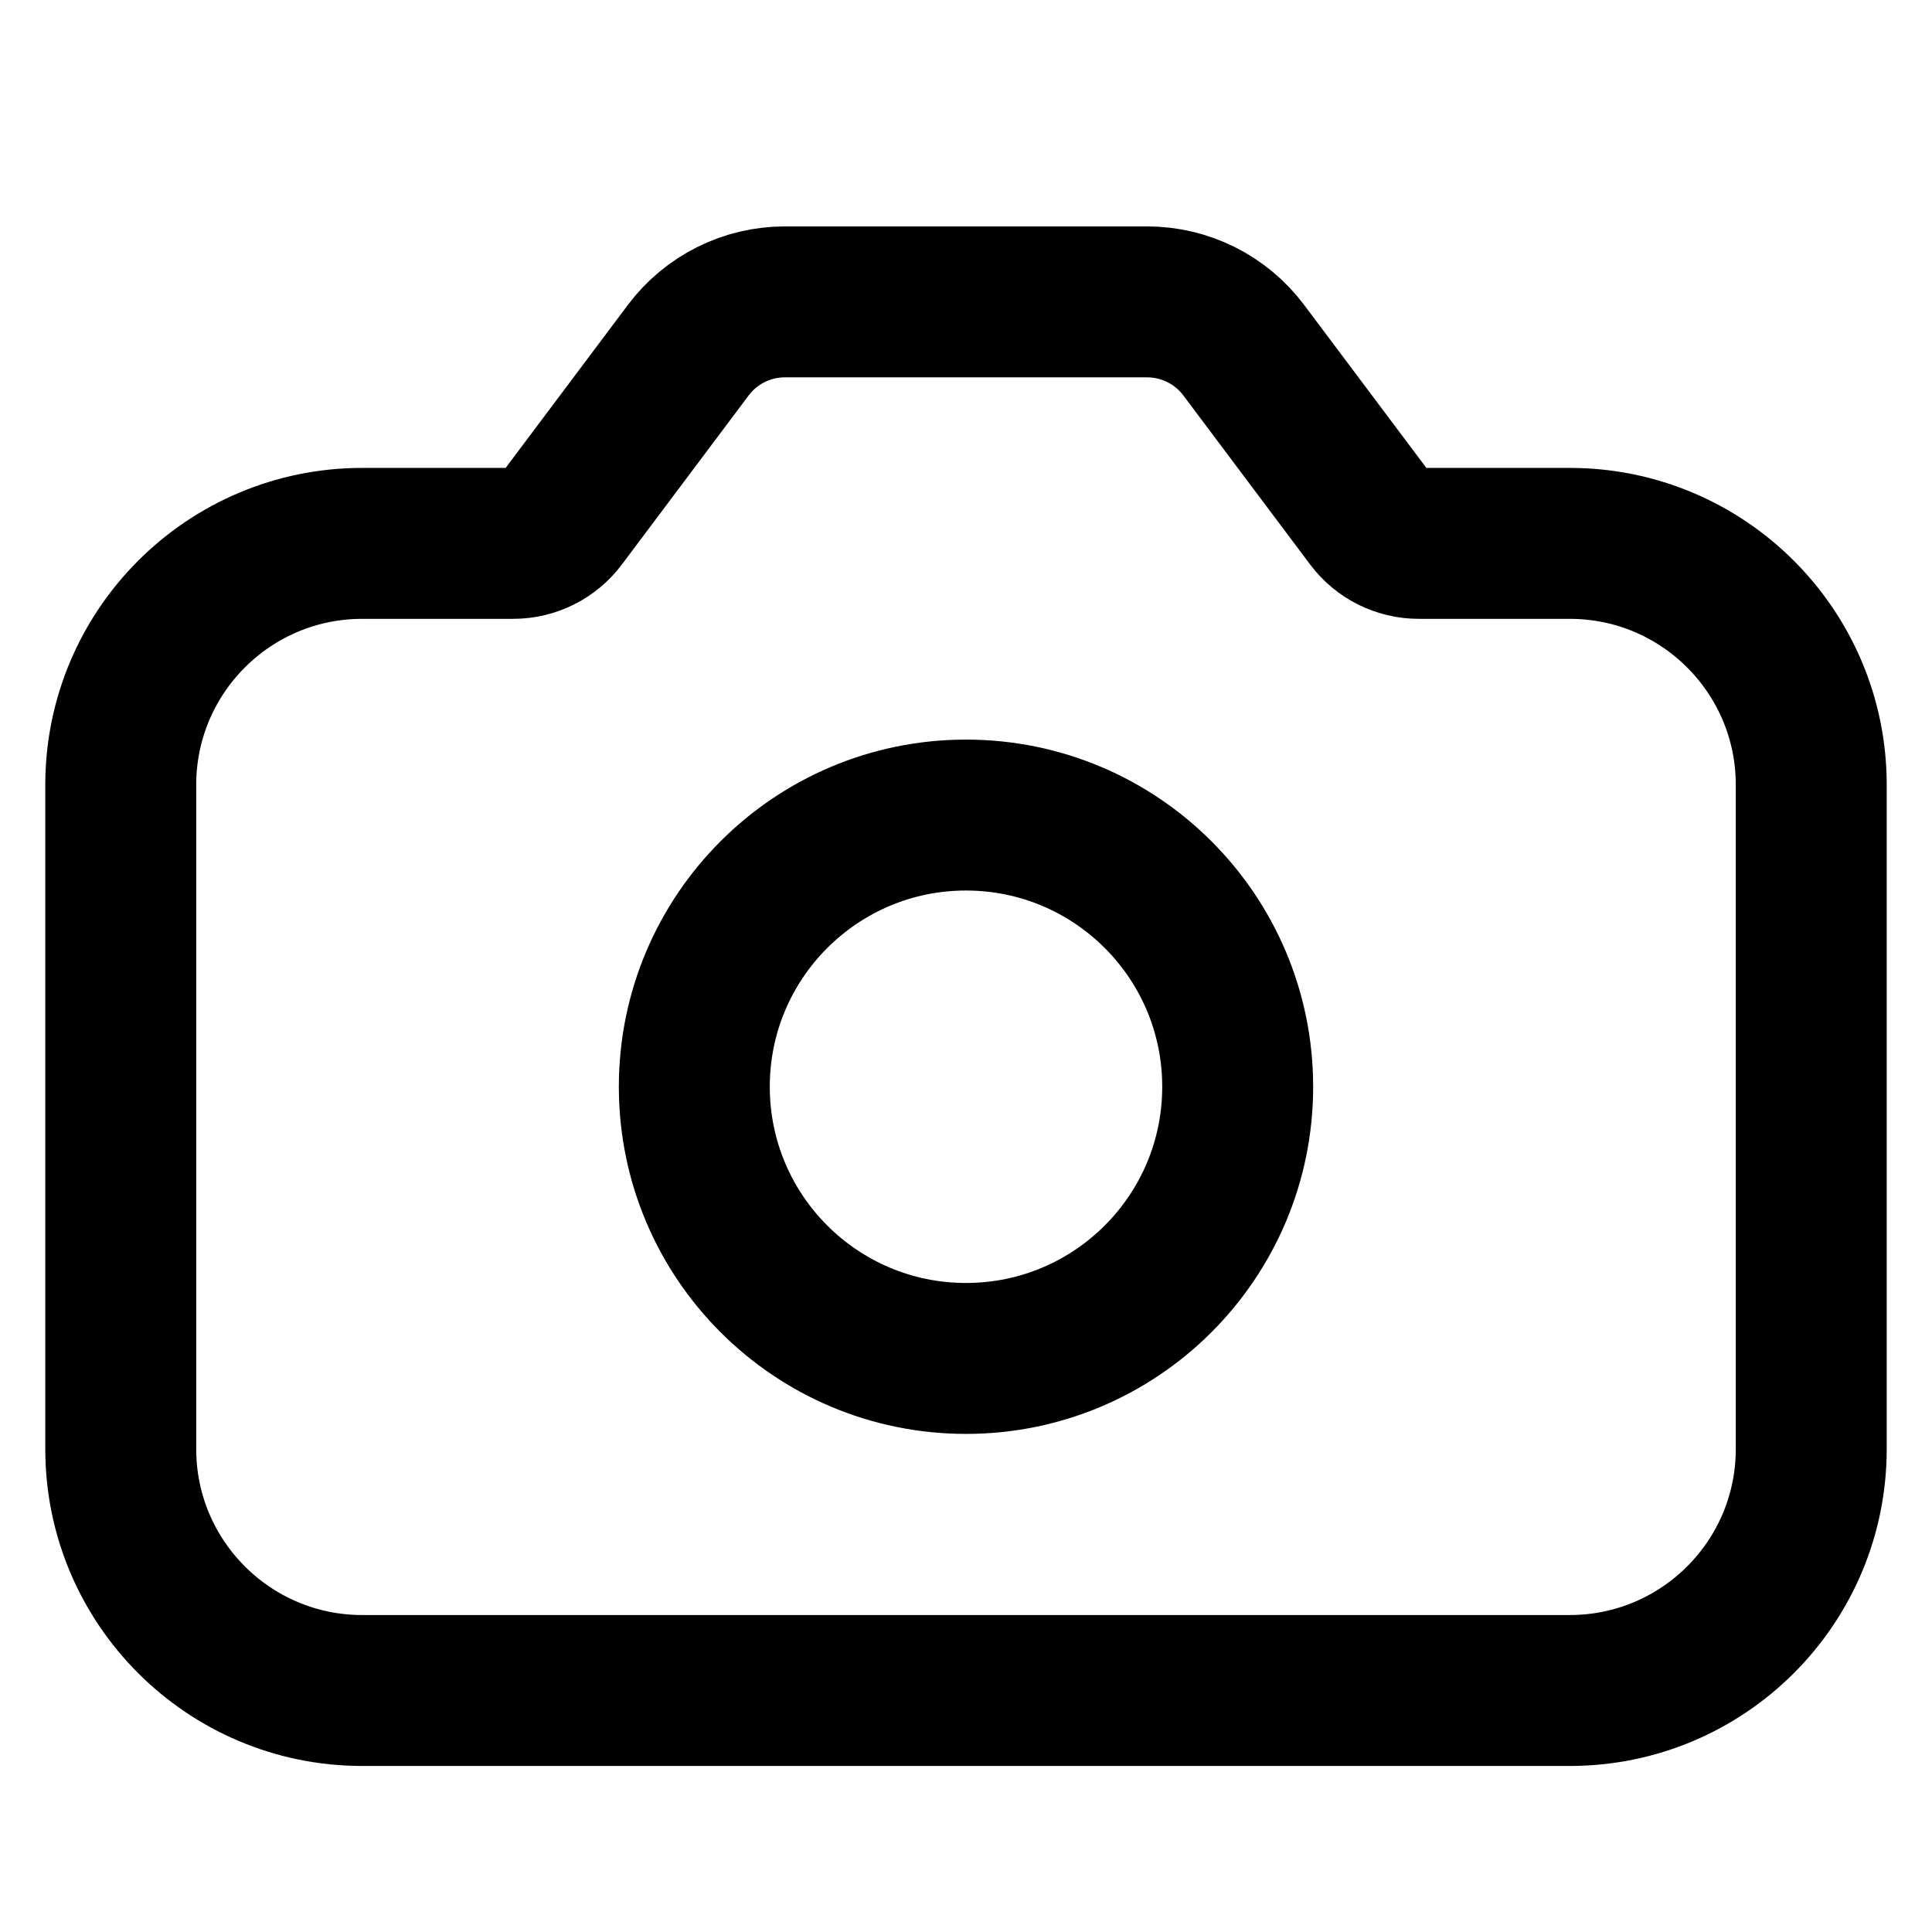
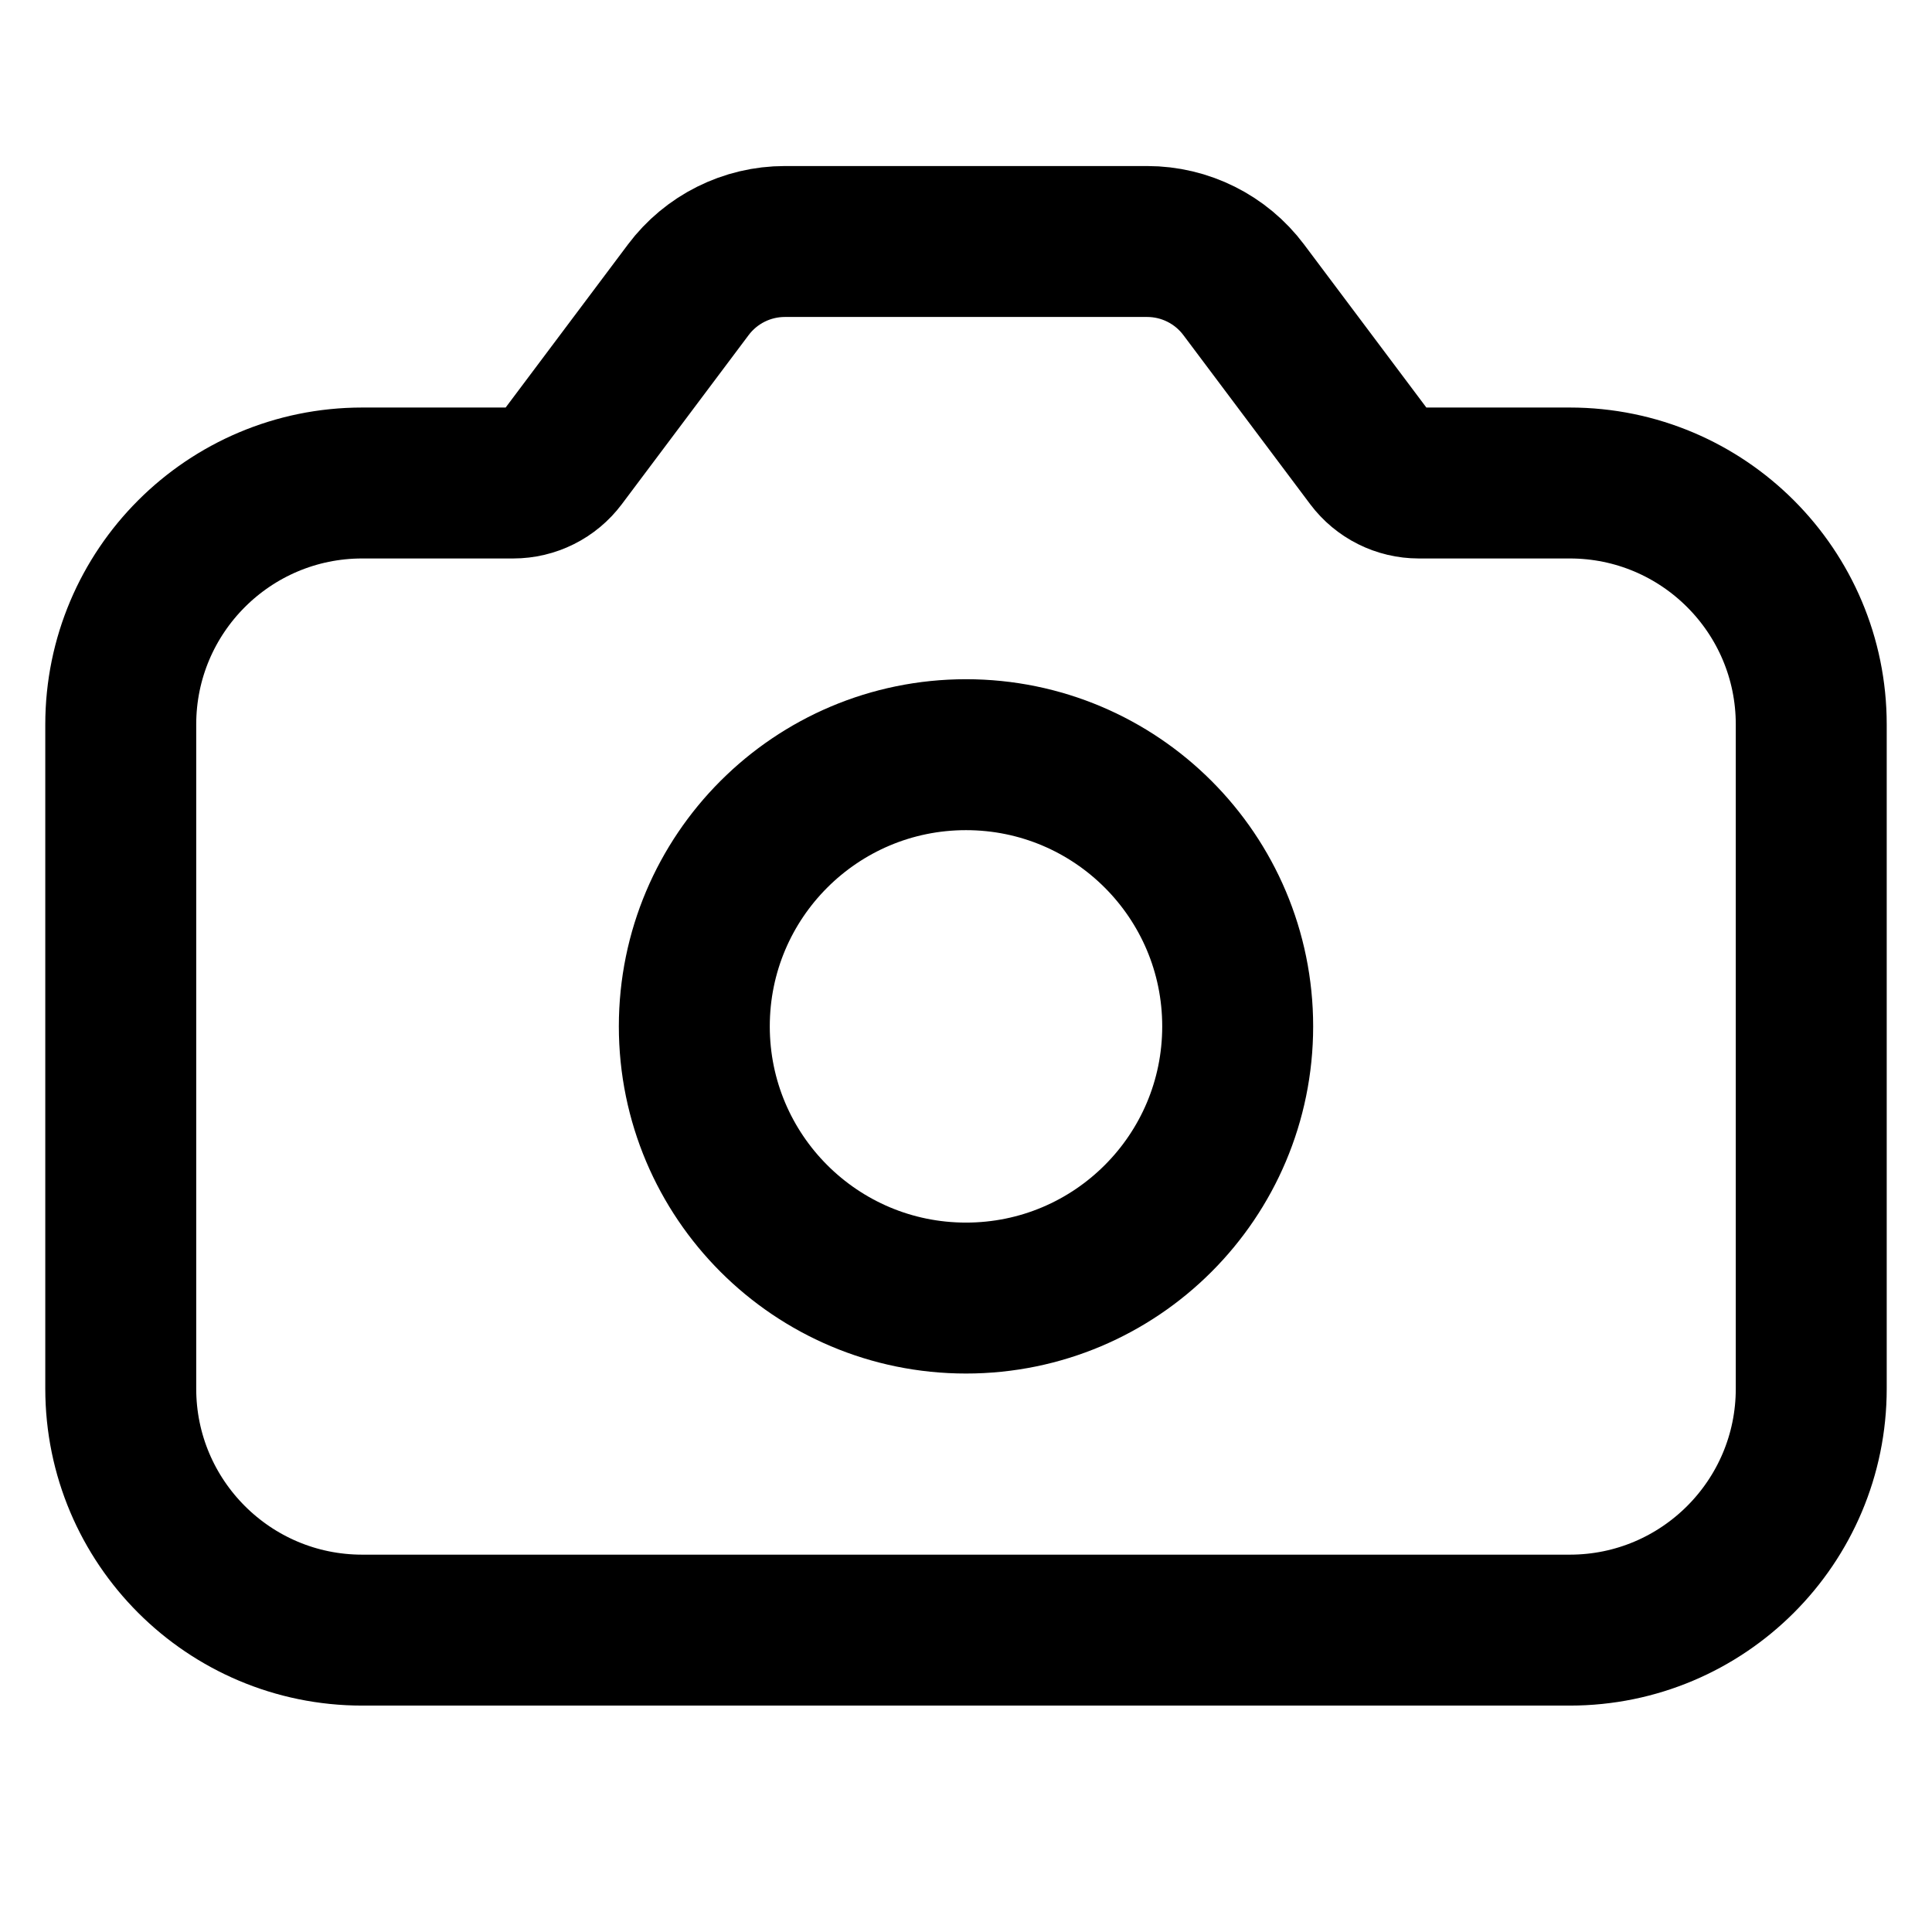
<svg xmlns="http://www.w3.org/2000/svg" width="64" height="64" viewBox="0 0 64 64" fill="none">
-   <path d="M4 26C4 21.582 7.582 18 12 18H17C17.63 18 18.222 17.704 18.6 17.2L22.8 11.6C23.555 10.593 24.741 10 26 10H38C39.259 10 40.445 10.593 41.2 11.6L45.4 17.2C45.778 17.704 46.37 18 47 18H52C56.418 18 60 21.582 60 26V48C60 52.418 56.418 56 52 56H12C7.582 56 4 52.418 4 48V26Z" stroke="black" stroke-width="5" />
-   <circle cx="32" cy="36" r="9" stroke="black" stroke-width="5" />
+   <path d="M4 24C4 19.582 7.582 16 12 16H17C17.63 16 18.222 15.704 18.6 15.2L22.8 9.6C23.555 8.593 24.741 8 26 8H38C39.259 8 40.445 8.593 41.2 9.6L45.4 15.2C45.778 15.704 46.37 16 47 16H52C56.418 16 60 19.582 60 24V46C60 50.418 56.418 54 52 54H12C7.582 54 4 50.418 4 46V24Z" stroke="black" stroke-width="5" />
+   <circle cx="32" cy="34" r="9" stroke="black" stroke-width="5" />
</svg>
